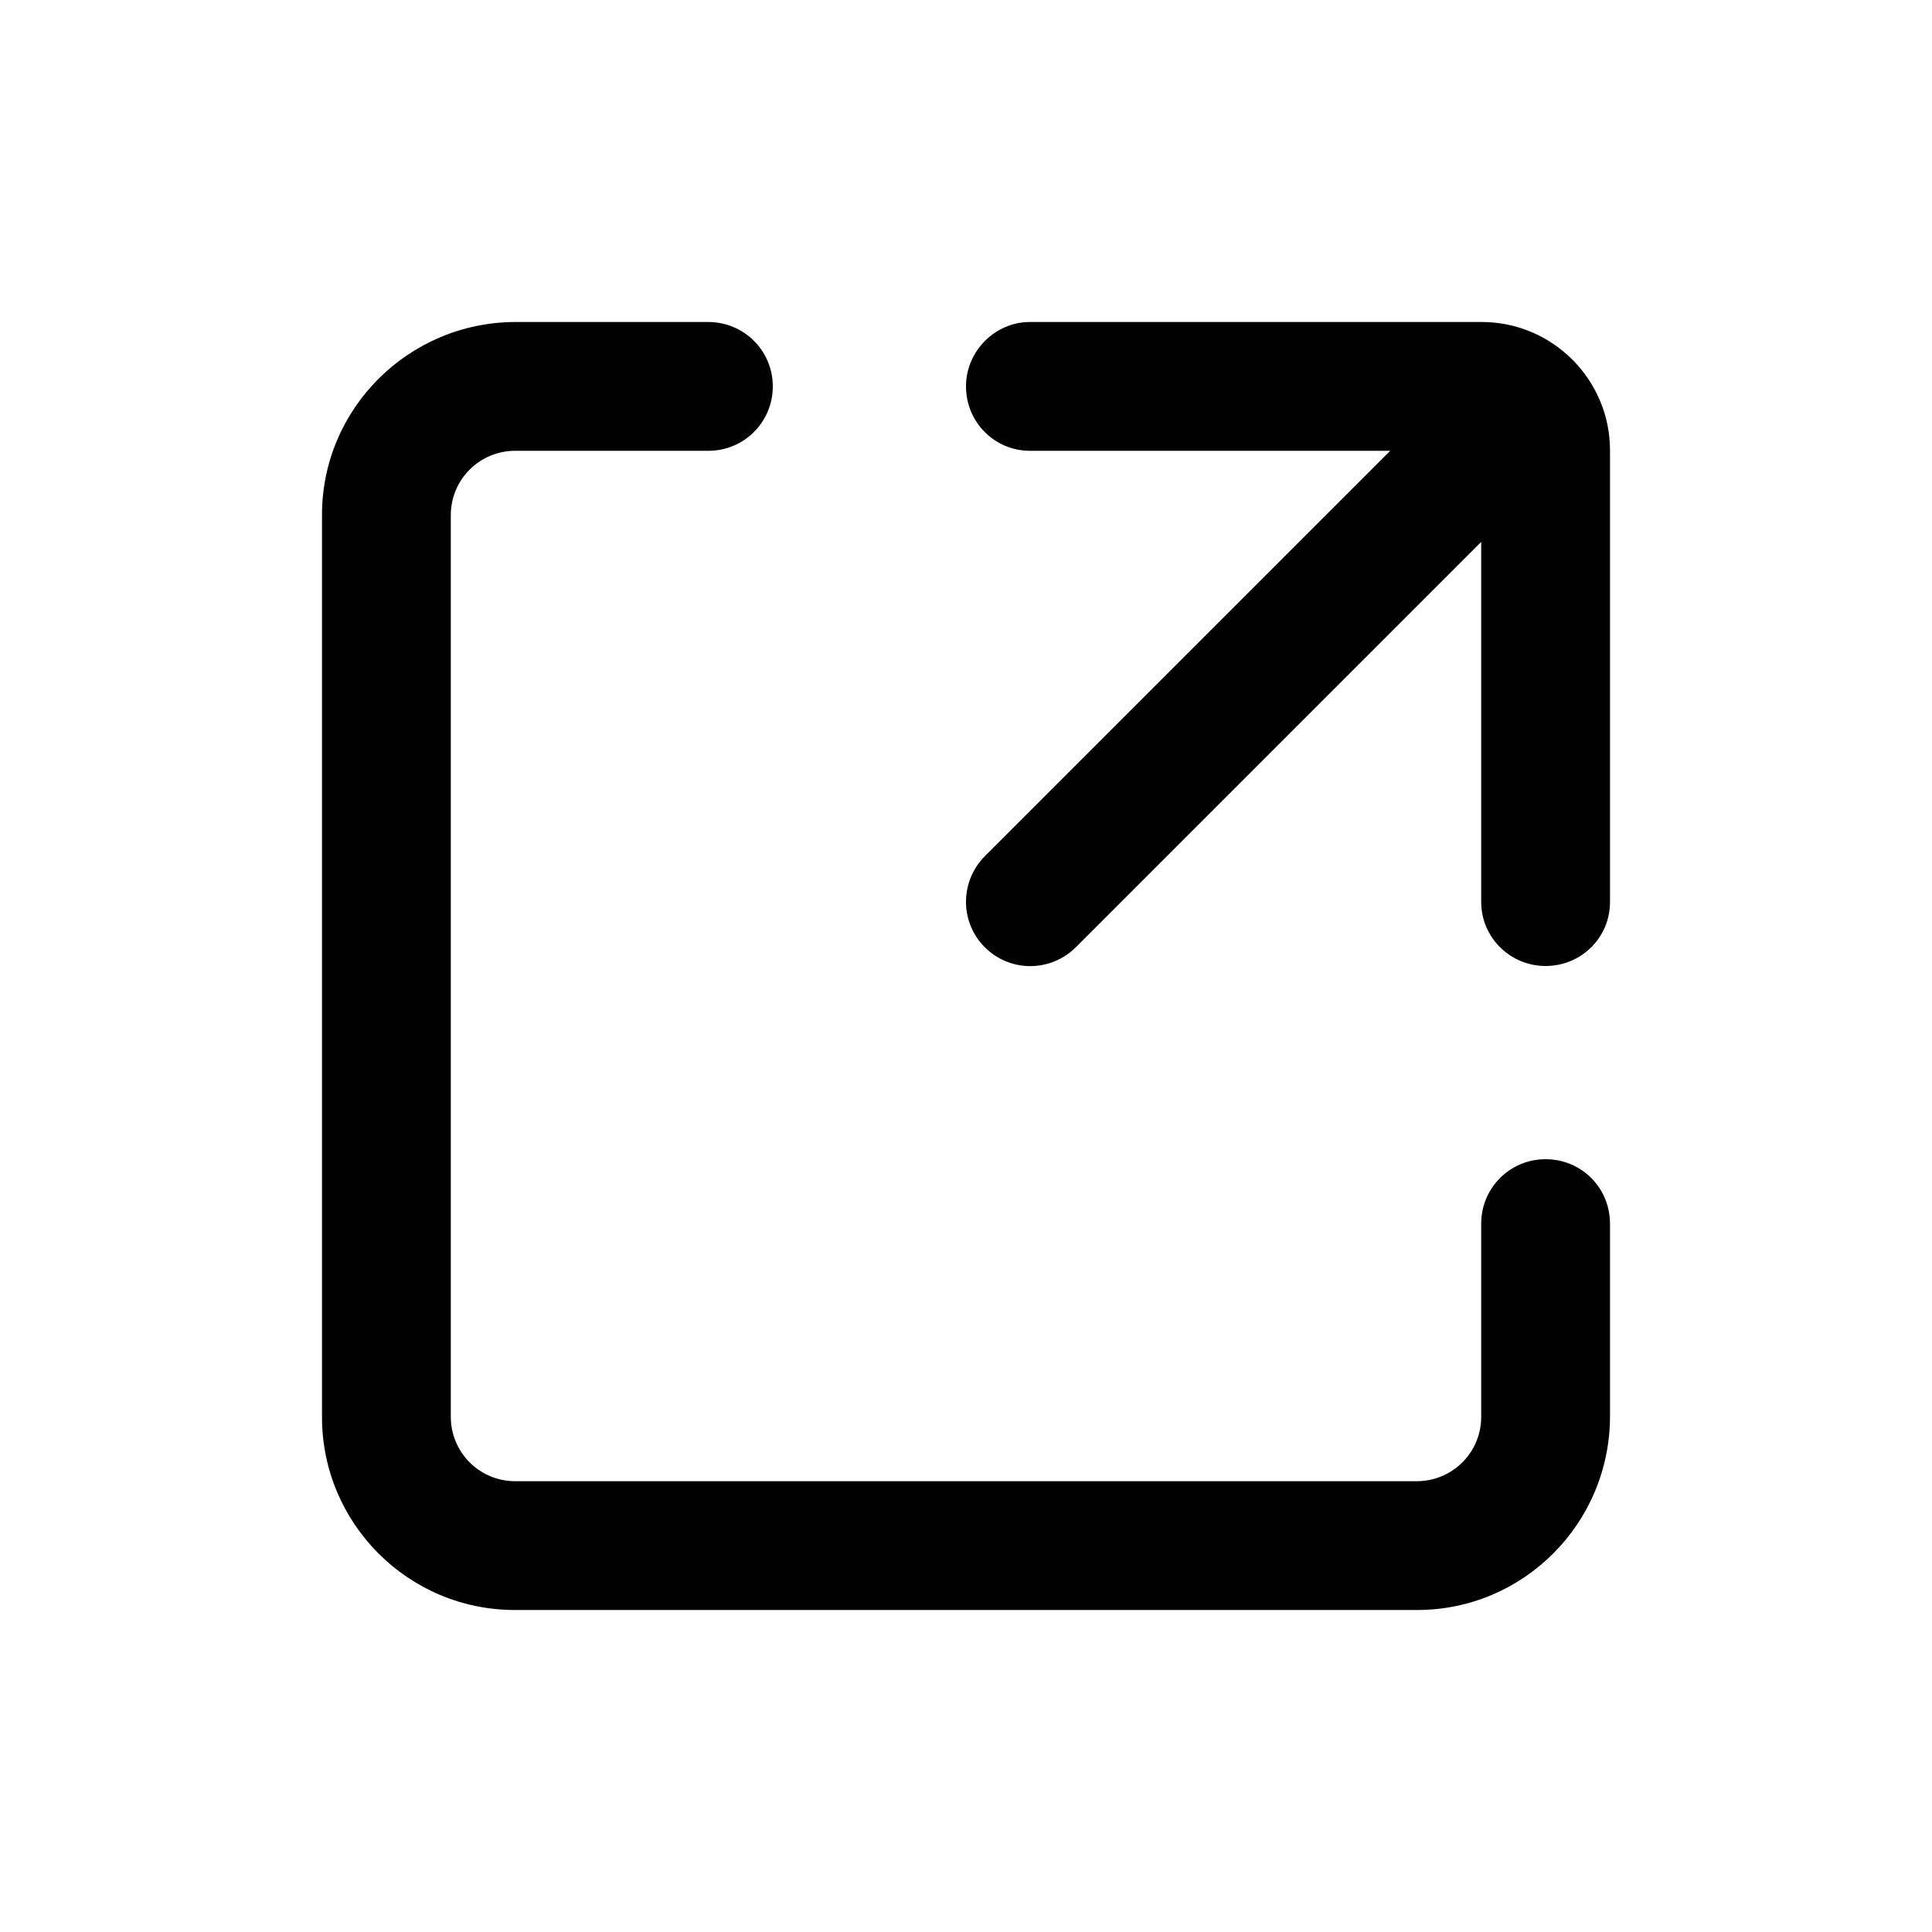
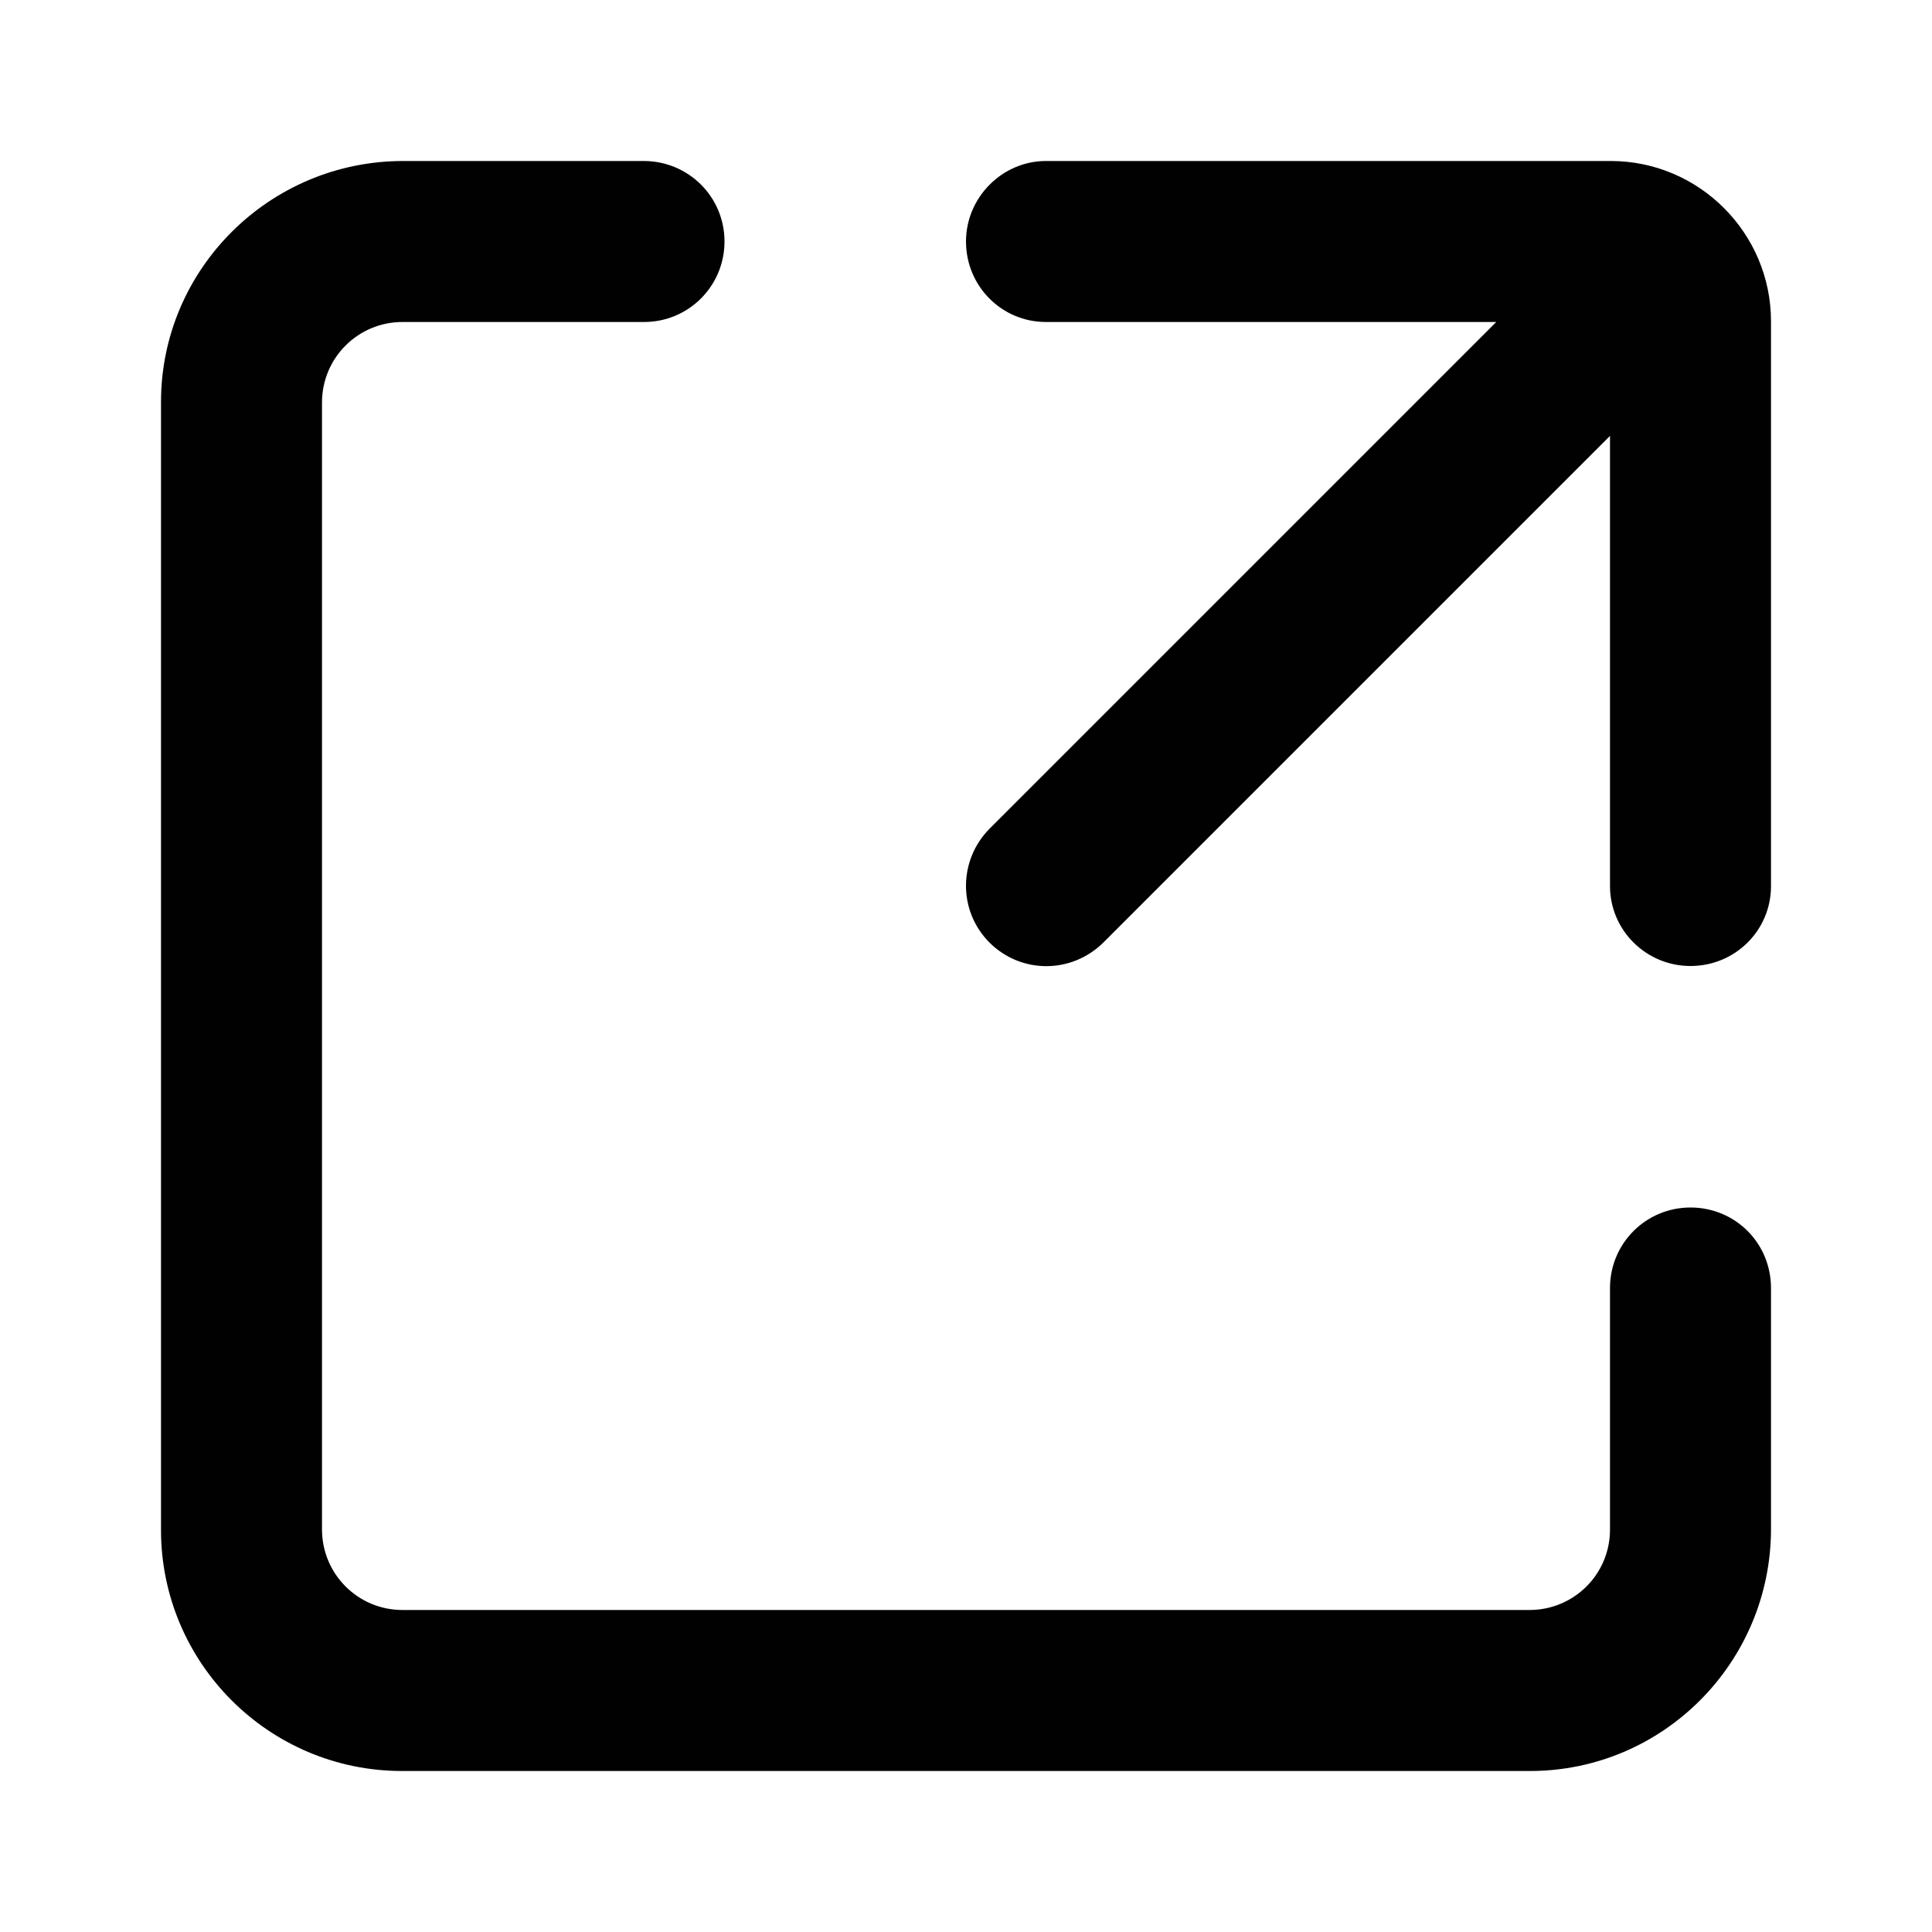
- <svg xmlns="http://www.w3.org/2000/svg" width="30px" height="30px" viewBox="0 0 30 30" version="1.1">
+ <svg xmlns="http://www.w3.org/2000/svg" width="24px" height="24px" viewBox="0 0 24 24" version="1.1">
  <defs />
-   <g id="Icons" stroke="none" stroke-width="1" fill="none" fill-rule="evenodd">
+   <g id="Symbols" stroke="none" stroke-width="1" fill="none" fill-rule="evenodd">
    <g id="export" fill="#010101">
-       <path d="M23,8.415 L16.712,14.703 C16.313,15.102 15.683,15.099 15.292,14.709 C14.899,14.315 14.904,13.682 15.298,13.289 L21.587,7 L15.993,7 C15.445,7 15,6.556 15,6 C15,5.448 15.455,5 15.992,5 L23.009,5 C24.109,5 25,5.898 25,6.991 L25,14.008 C25,14.556 24.556,15 24,15 C23.448,15 23,14.555 23,14.007 L23,8.415 Z M21.999,23 C22.552,23 23,22.556 23,22 L23,19 C23,18.448 23.444,18 24,18 C24.552,18 25,18.438 25,19.003 L25,21.991 C25,23.653 23.657,25 22.006,25 L7.994,25 C6.341,25 5,23.657 5,22.006 L5,7.994 C5,6.341 6.35,5 8.009,5 L10.997,5 C11.551,5 12,5.444 12,6 C12,6.552 11.556,7 11,7 L8,7 C7.448,7 7,7.445 7,8.001 L7,21.999 C7,22.552 7.445,23 8.001,23 L21.999,23 Z" id="Combined-Shape" />
+       <path d="M20,5.415 L13.712,11.703 C13.313,12.102 12.683,12.099 12.292,11.709 C11.899,11.315 11.904,10.682 12.298,10.289 L18.587,4 L12.993,4 C12.445,4 12,3.556 12,3 C12,2.448 12.455,2 12.992,2 L20.009,2 C21.109,2 22,2.898 22,3.991 L22,11.008 C22,11.556 21.556,12 21,12 C20.448,12 20,11.555 20,11.007 L20,5.415 Z M18.999,20 C19.552,20 20,19.556 20,19 L20,16 C20,15.448 20.444,15 21,15 C21.552,15 22,15.438 22,16.003 L22,18.991 C22,20.653 20.657,22 19.006,22 L4.994,22 C3.341,22 2,20.657 2,19.006 L2,4.994 C2,3.341 3.35,2 5.009,2 L7.997,2 C8.551,2 9,2.444 9,3 C9,3.552 8.556,4 8,4 L5,4 C4.448,4 4,4.445 4,5.001 L4,18.999 C4,19.552 4.445,20 5.001,20 L18.999,20 Z" id="Combined-Shape" />
    </g>
  </g>
</svg>
